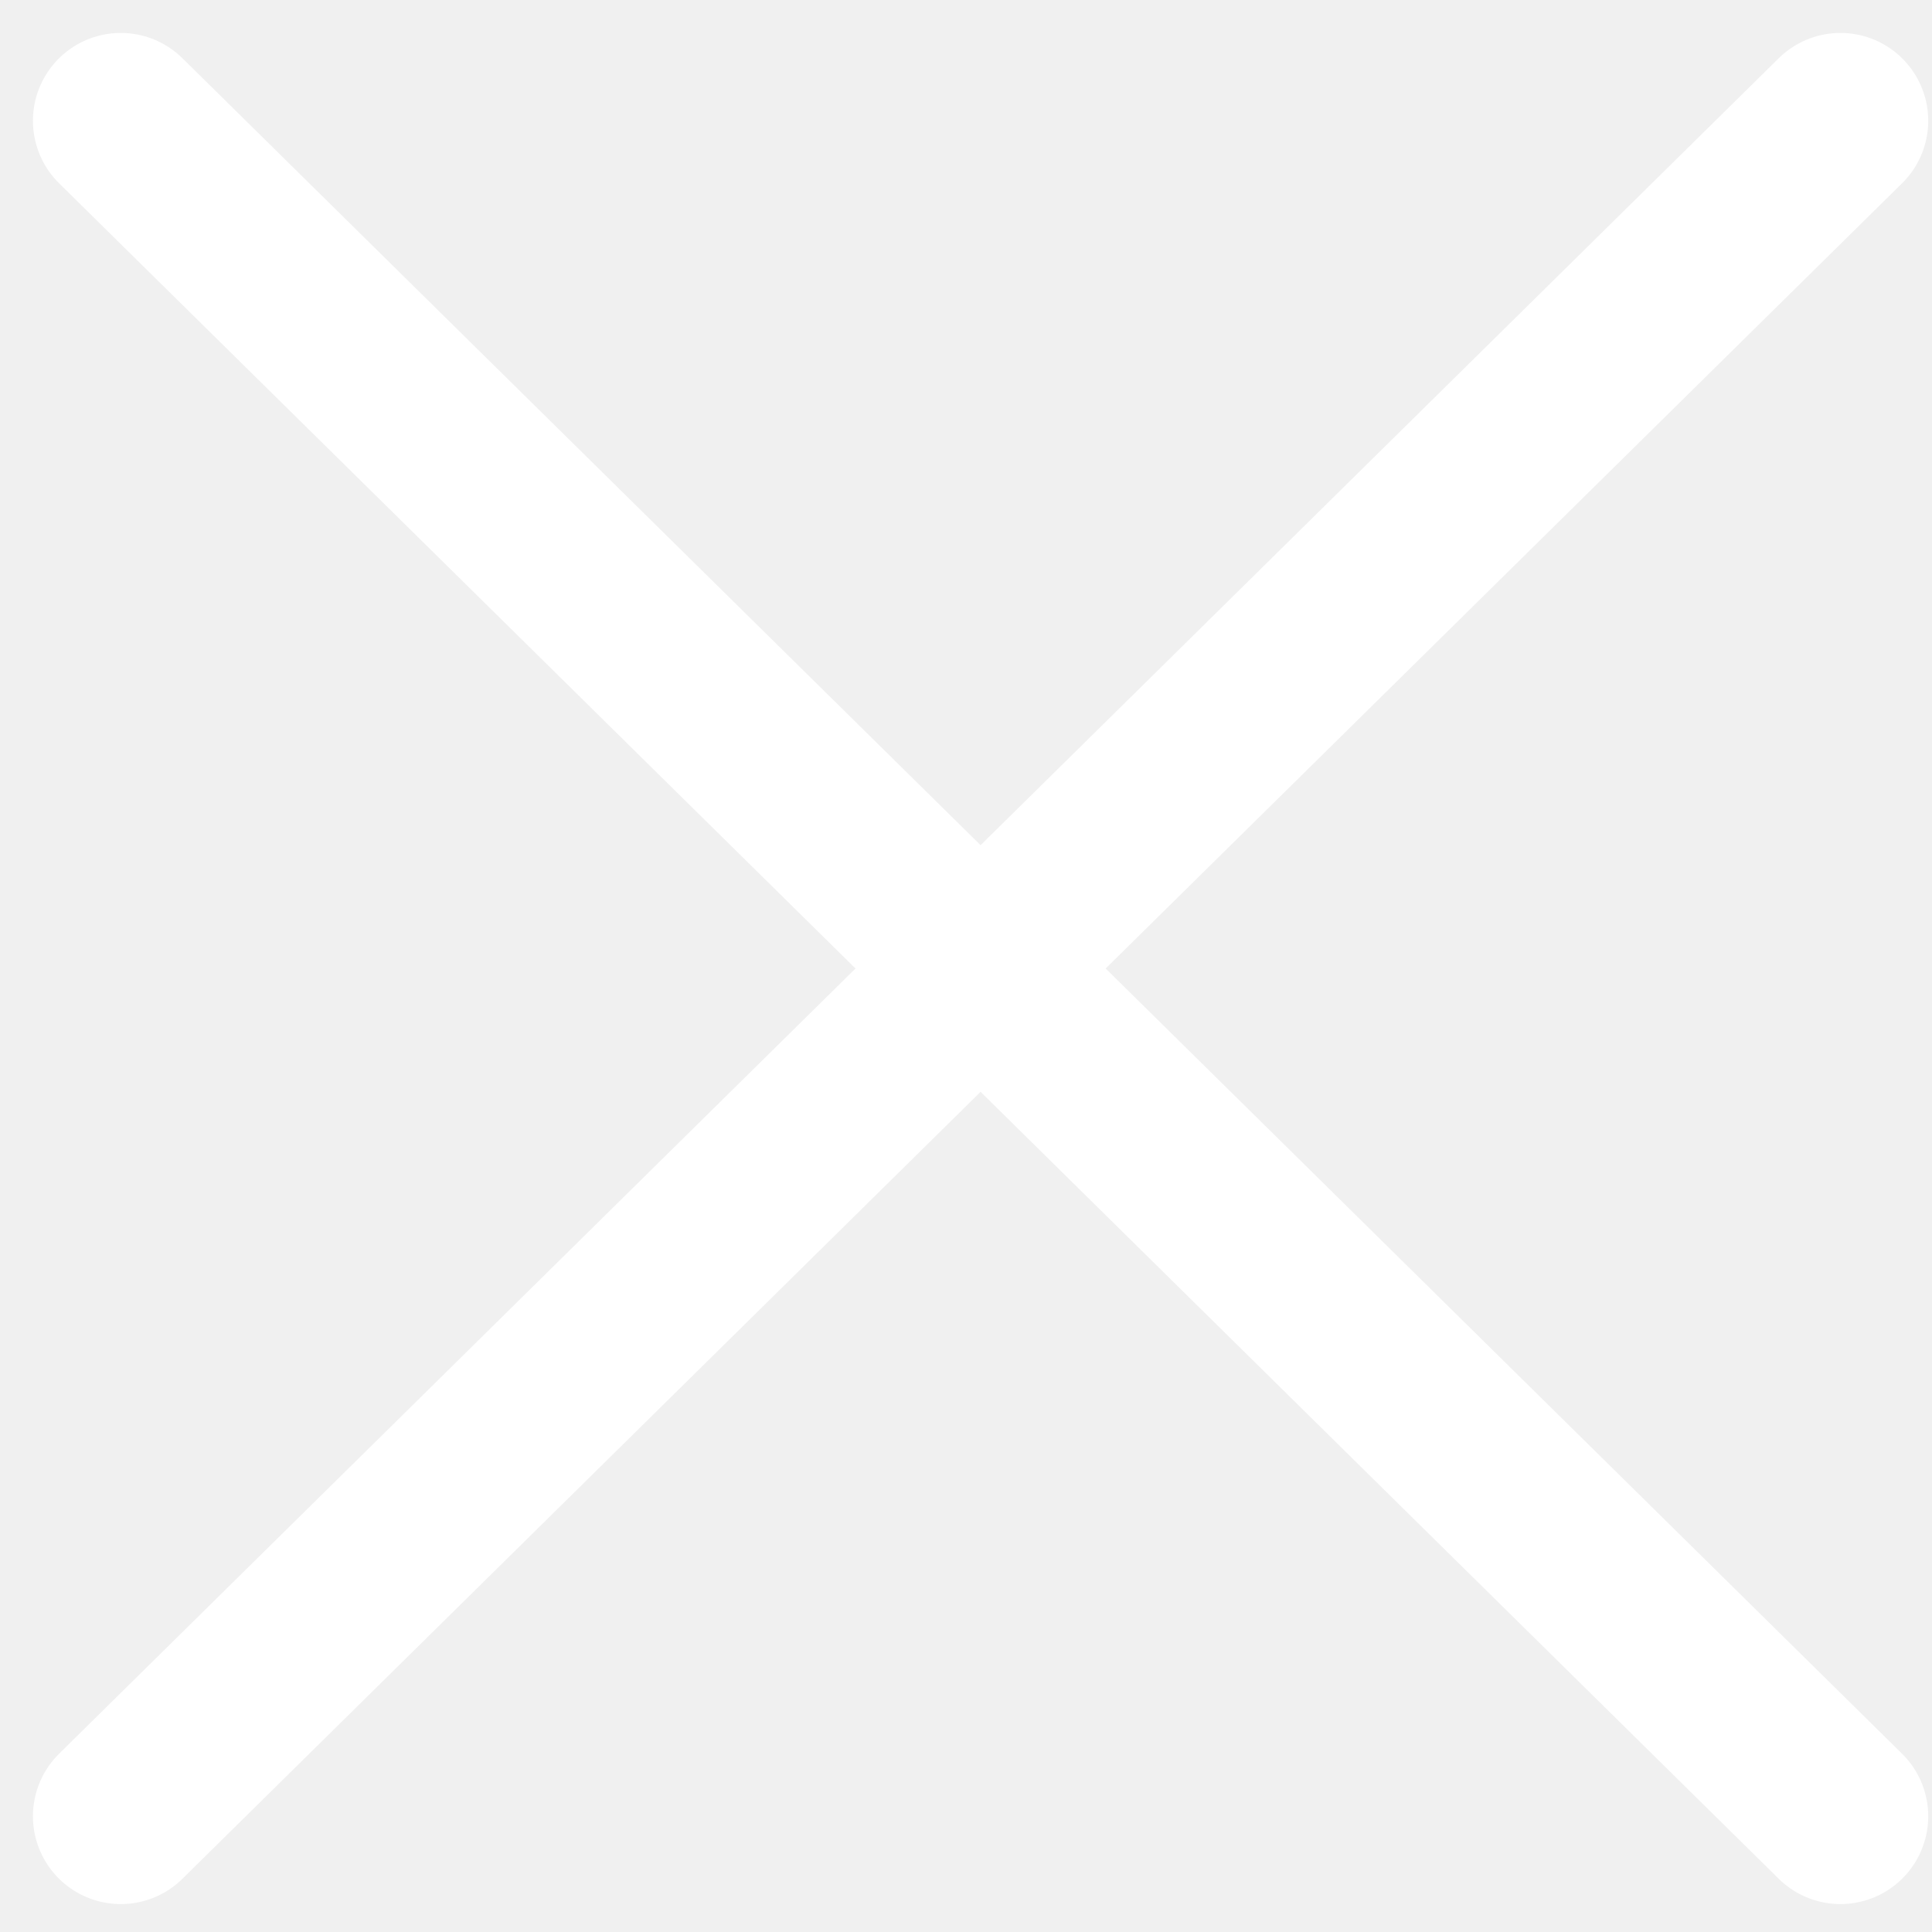
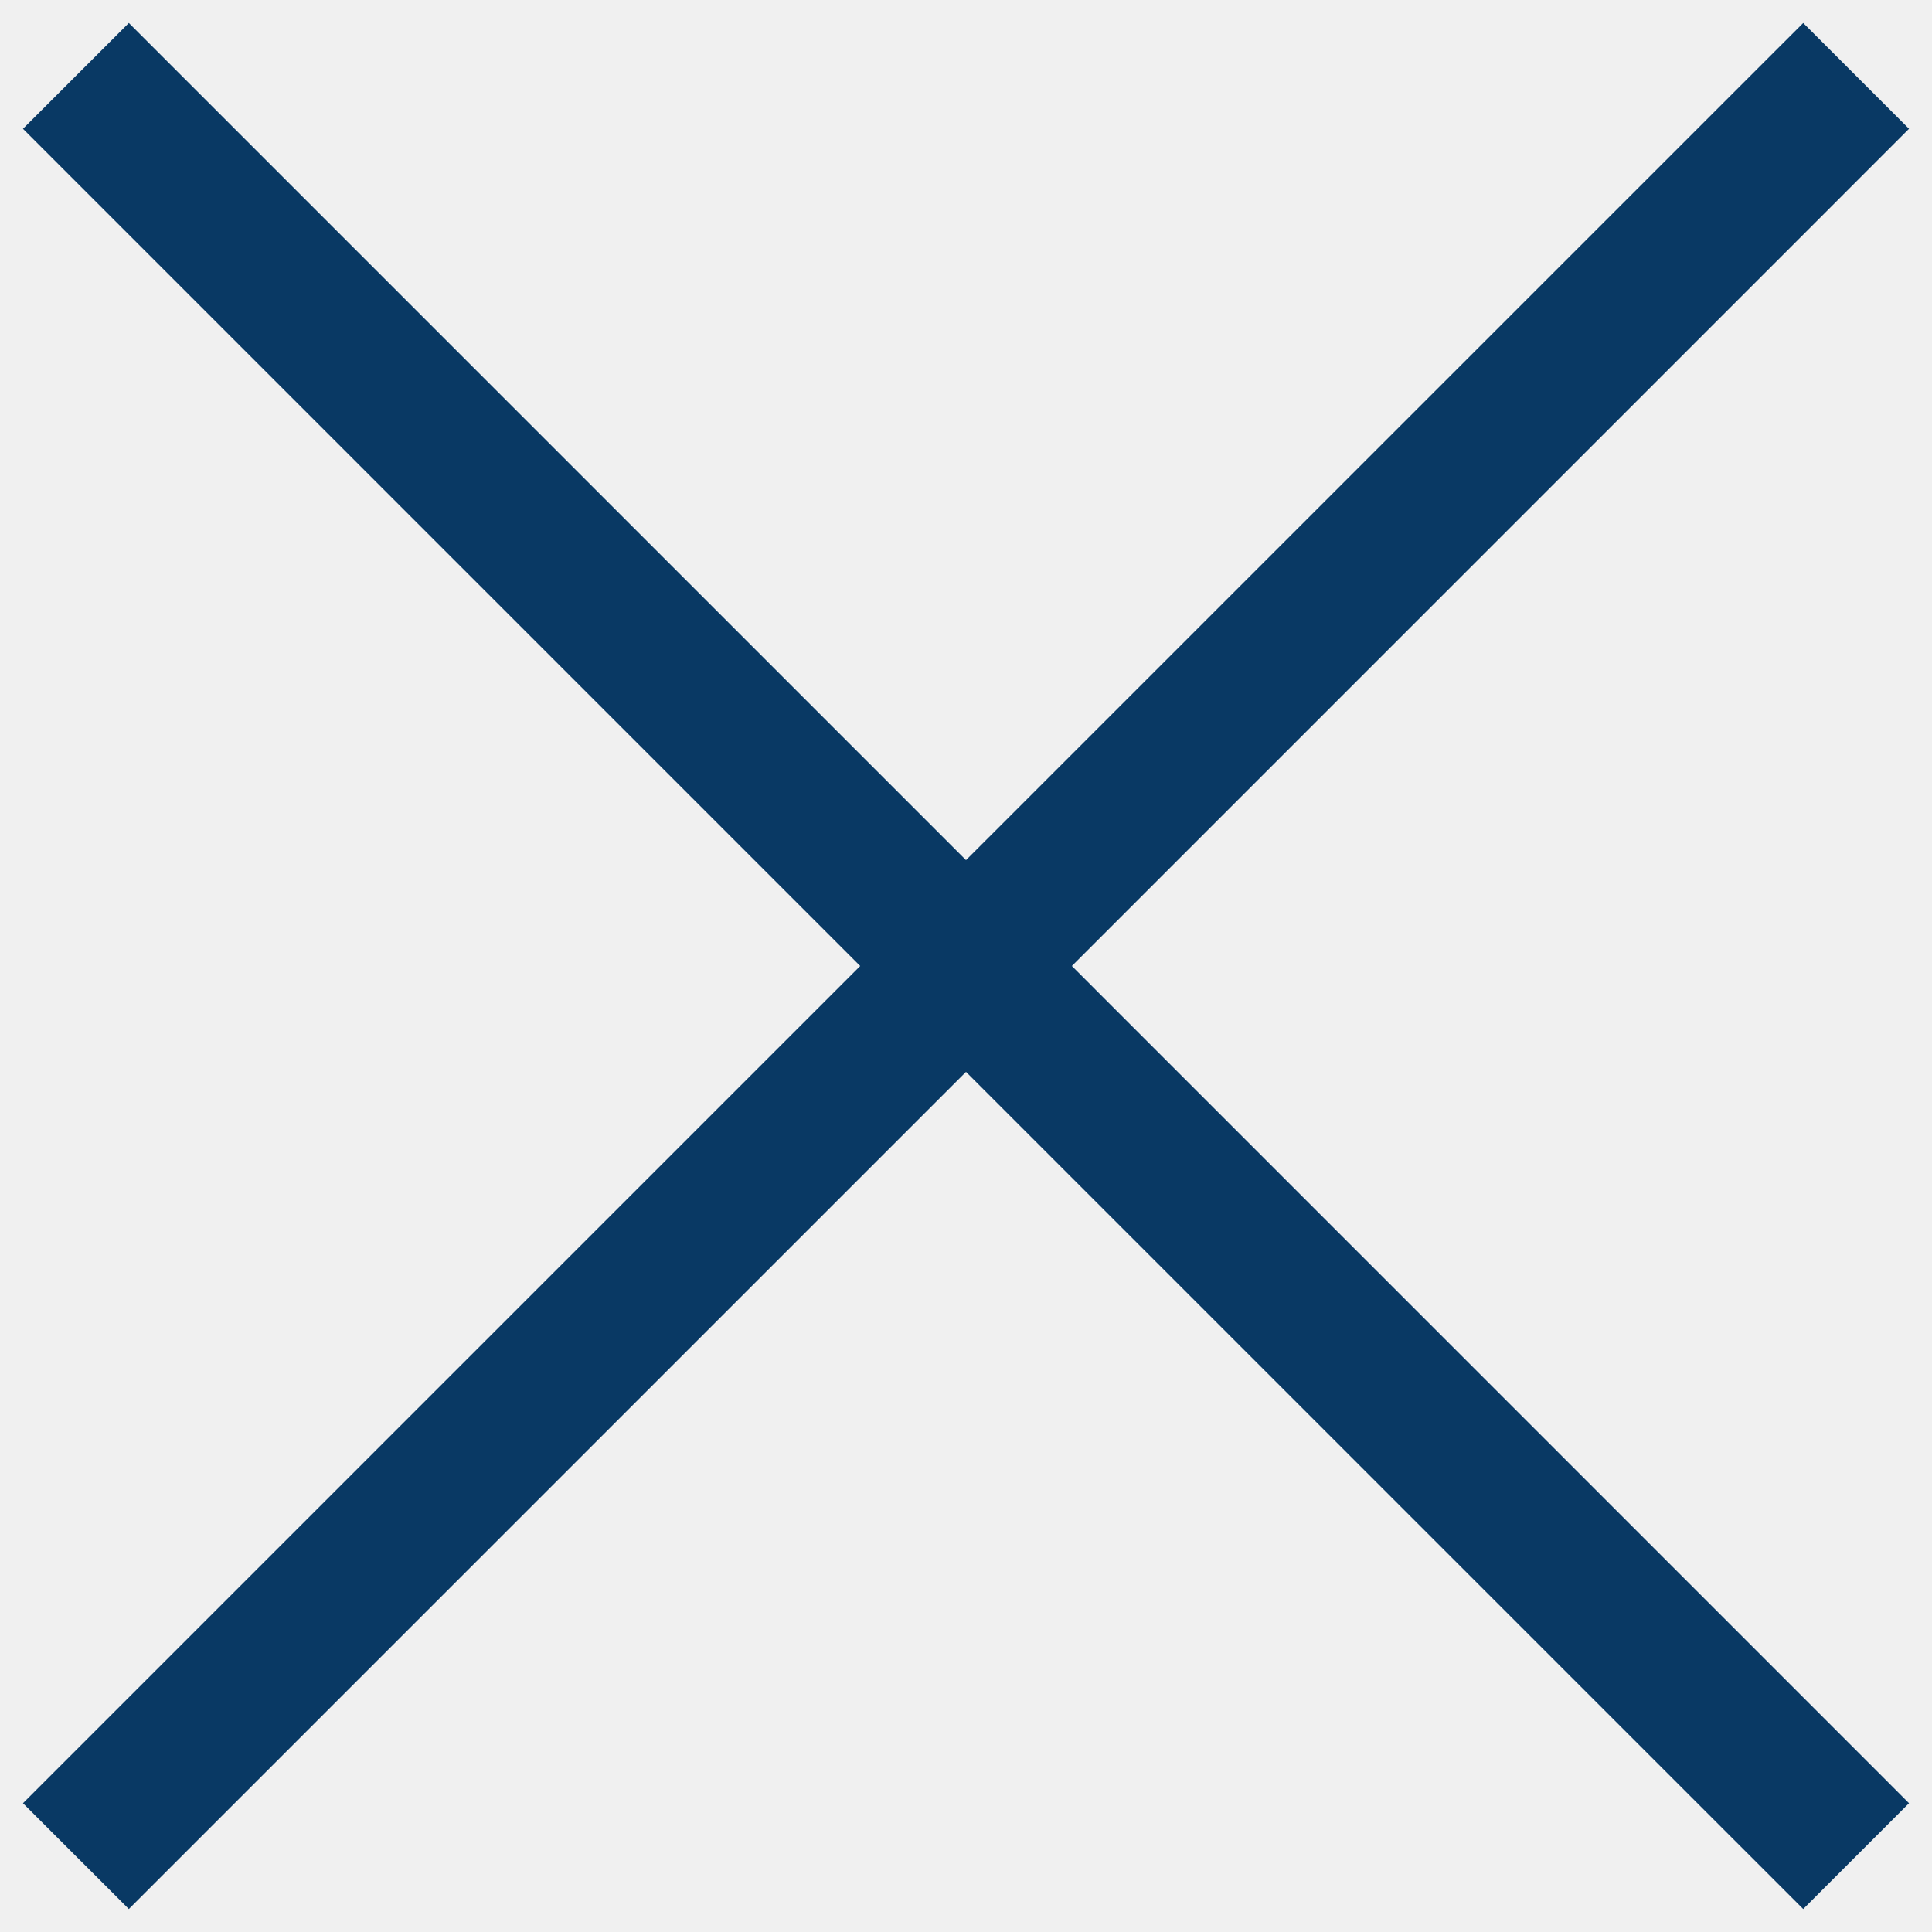
- <svg xmlns="http://www.w3.org/2000/svg" width="22" height="22" viewBox="0 0 22 22" fill="none">
-   <path d="M1.375 1.375L20.957 20.682" stroke="white" stroke-width="2" stroke-linecap="round" stroke-linejoin="round" />
-   <path d="M20.957 1.375L1.375 20.682" stroke="white" stroke-width="2" stroke-linecap="round" stroke-linejoin="round" />
+ <svg xmlns="http://www.w3.org/2000/svg" width="35" height="35" viewBox="0 0 35 35" fill="none">
+   <path d="M2.334 34.584L0.416 32.667L15.583 17.5L0.416 2.333L2.334 0.416L17.5 15.582L32.667 0.416L34.584 2.333L19.418 17.5L34.584 32.667L32.667 34.584L17.5 19.418L2.334 34.584Z" fill="#093964" />
</svg>
